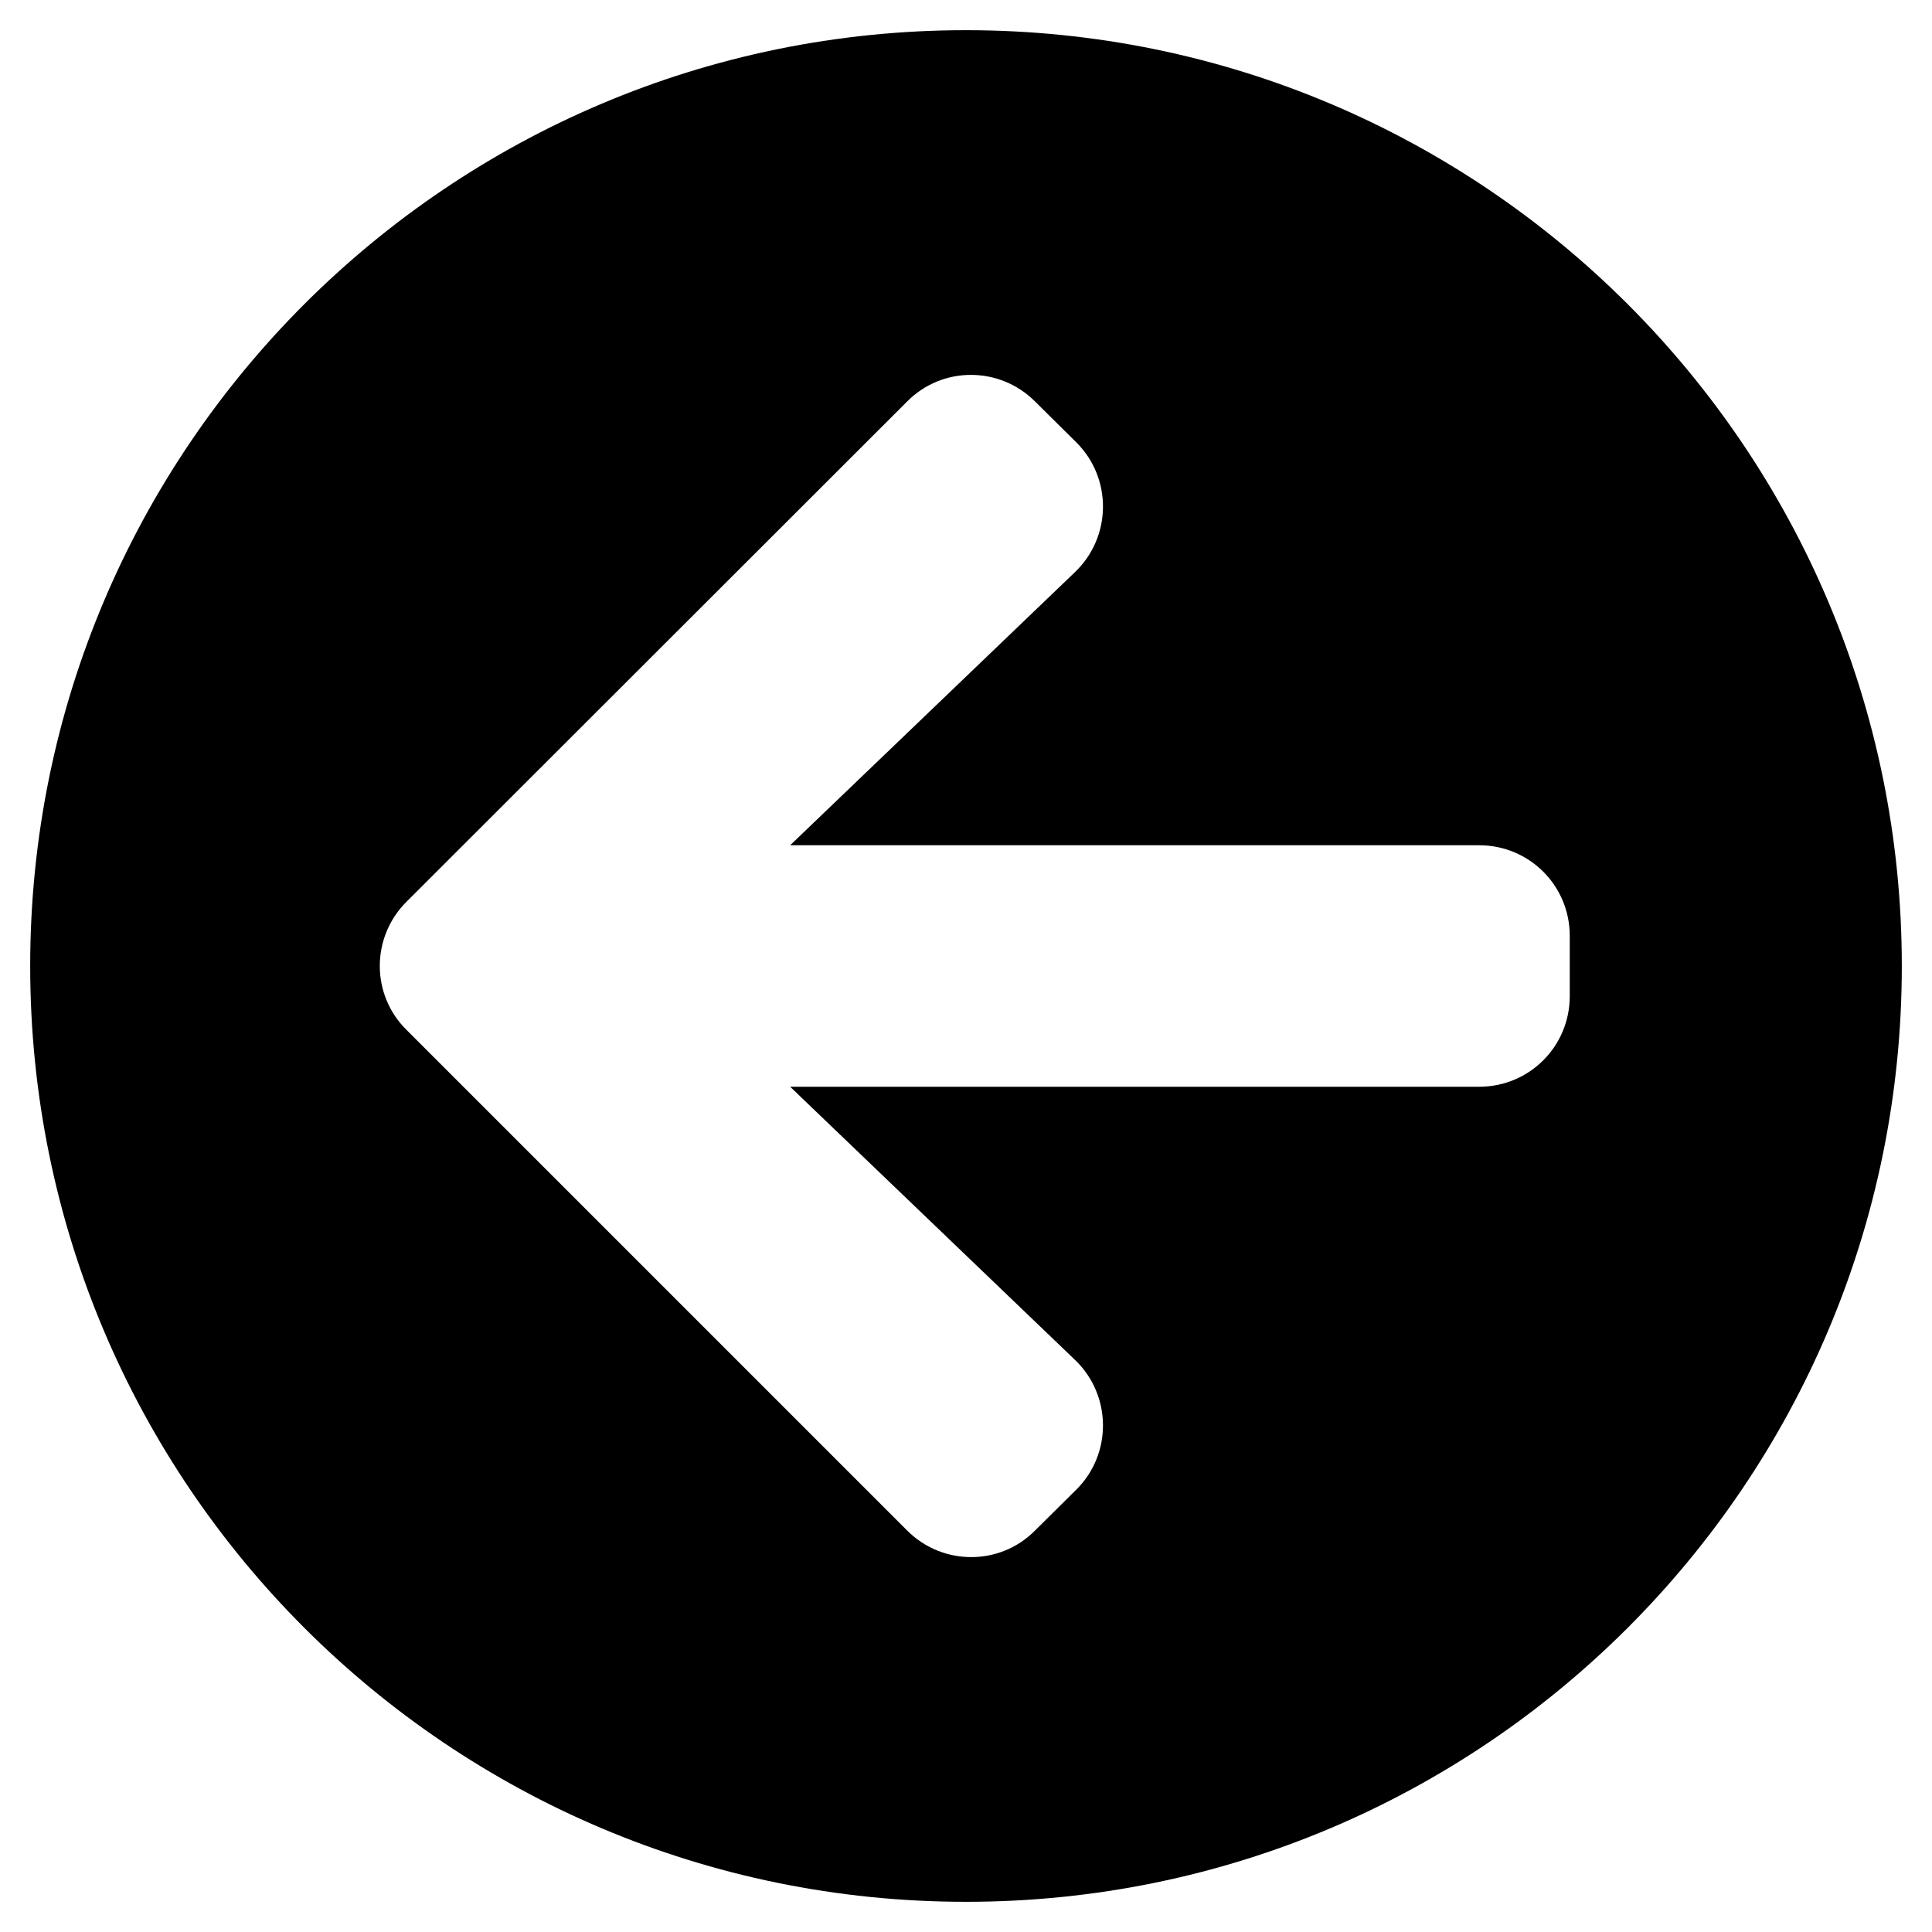
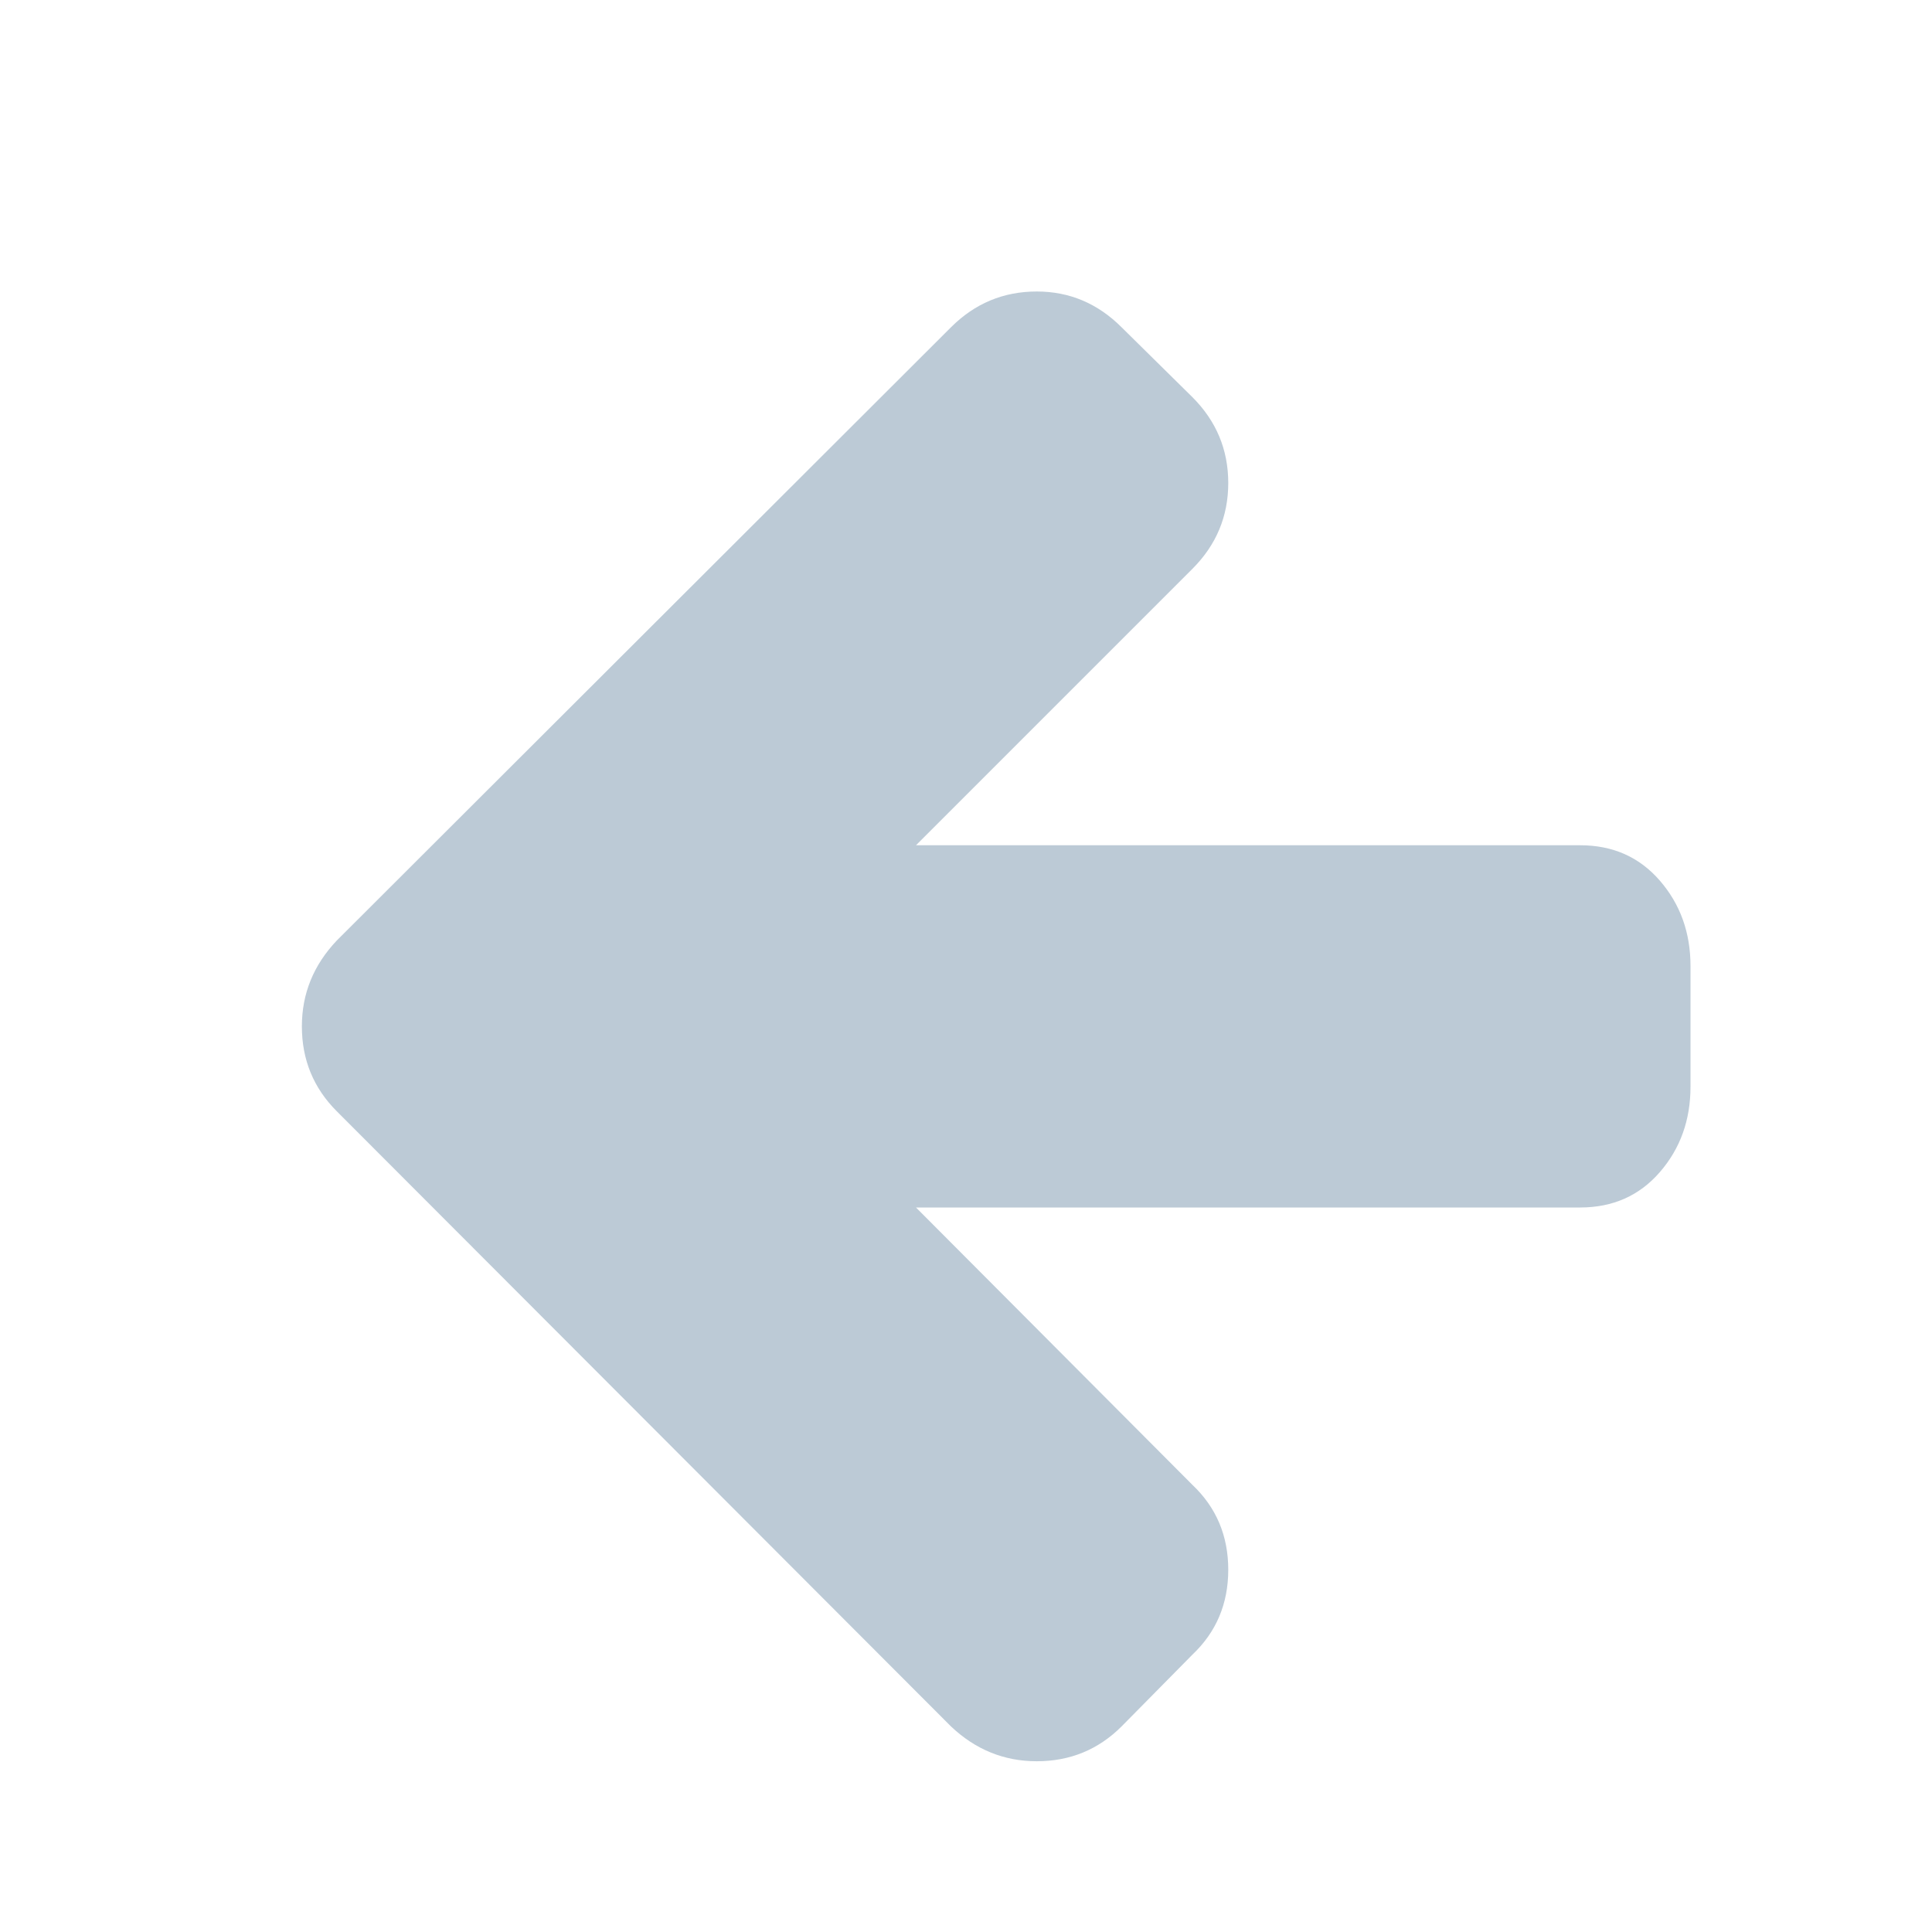
- <svg xmlns="http://www.w3.org/2000/svg" viewBox="0 0 512 512">
-   <path d="M256 504C119 504 8 393 8 256S119 8 256 8s248 111 248 248-111 248-248 248zm28.9-143.6L209.4 288H392c13.3 0 24-10.7 24-24v-16c0-13.3-10.7-24-24-24H209.4l75.5-72.4c9.7-9.3 9.9-24.8.4-34.3l-11-10.9c-9.4-9.4-24.6-9.4-33.9 0L107.7 239c-9.4 9.4-9.4 24.6 0 33.9l132.7 132.7c9.4 9.4 24.6 9.4 33.9 0l11-10.9c9.5-9.5 9.3-25-.4-34.3z" />
+ <svg xmlns="http://www.w3.org/2000/svg" fill="#bccad6" width="2048" height="2048" viewBox="0 0 2048 2048">
+   <path d="M1792 1024v128q0 53-32.5 90.5t-84.5 37.5h-704l293 294q38 36 38 90t-38 90l-75 76q-37 37-90 37-52 0-91-37l-651-652q-37-37-37-90 0-52 37-91l651-650q38-38 91-38 52 0 90 38l75 74q38 38 38 91t-38 91l-293 293h704q52 0 84.5 37.5t32.5 90.5z" />
</svg>
